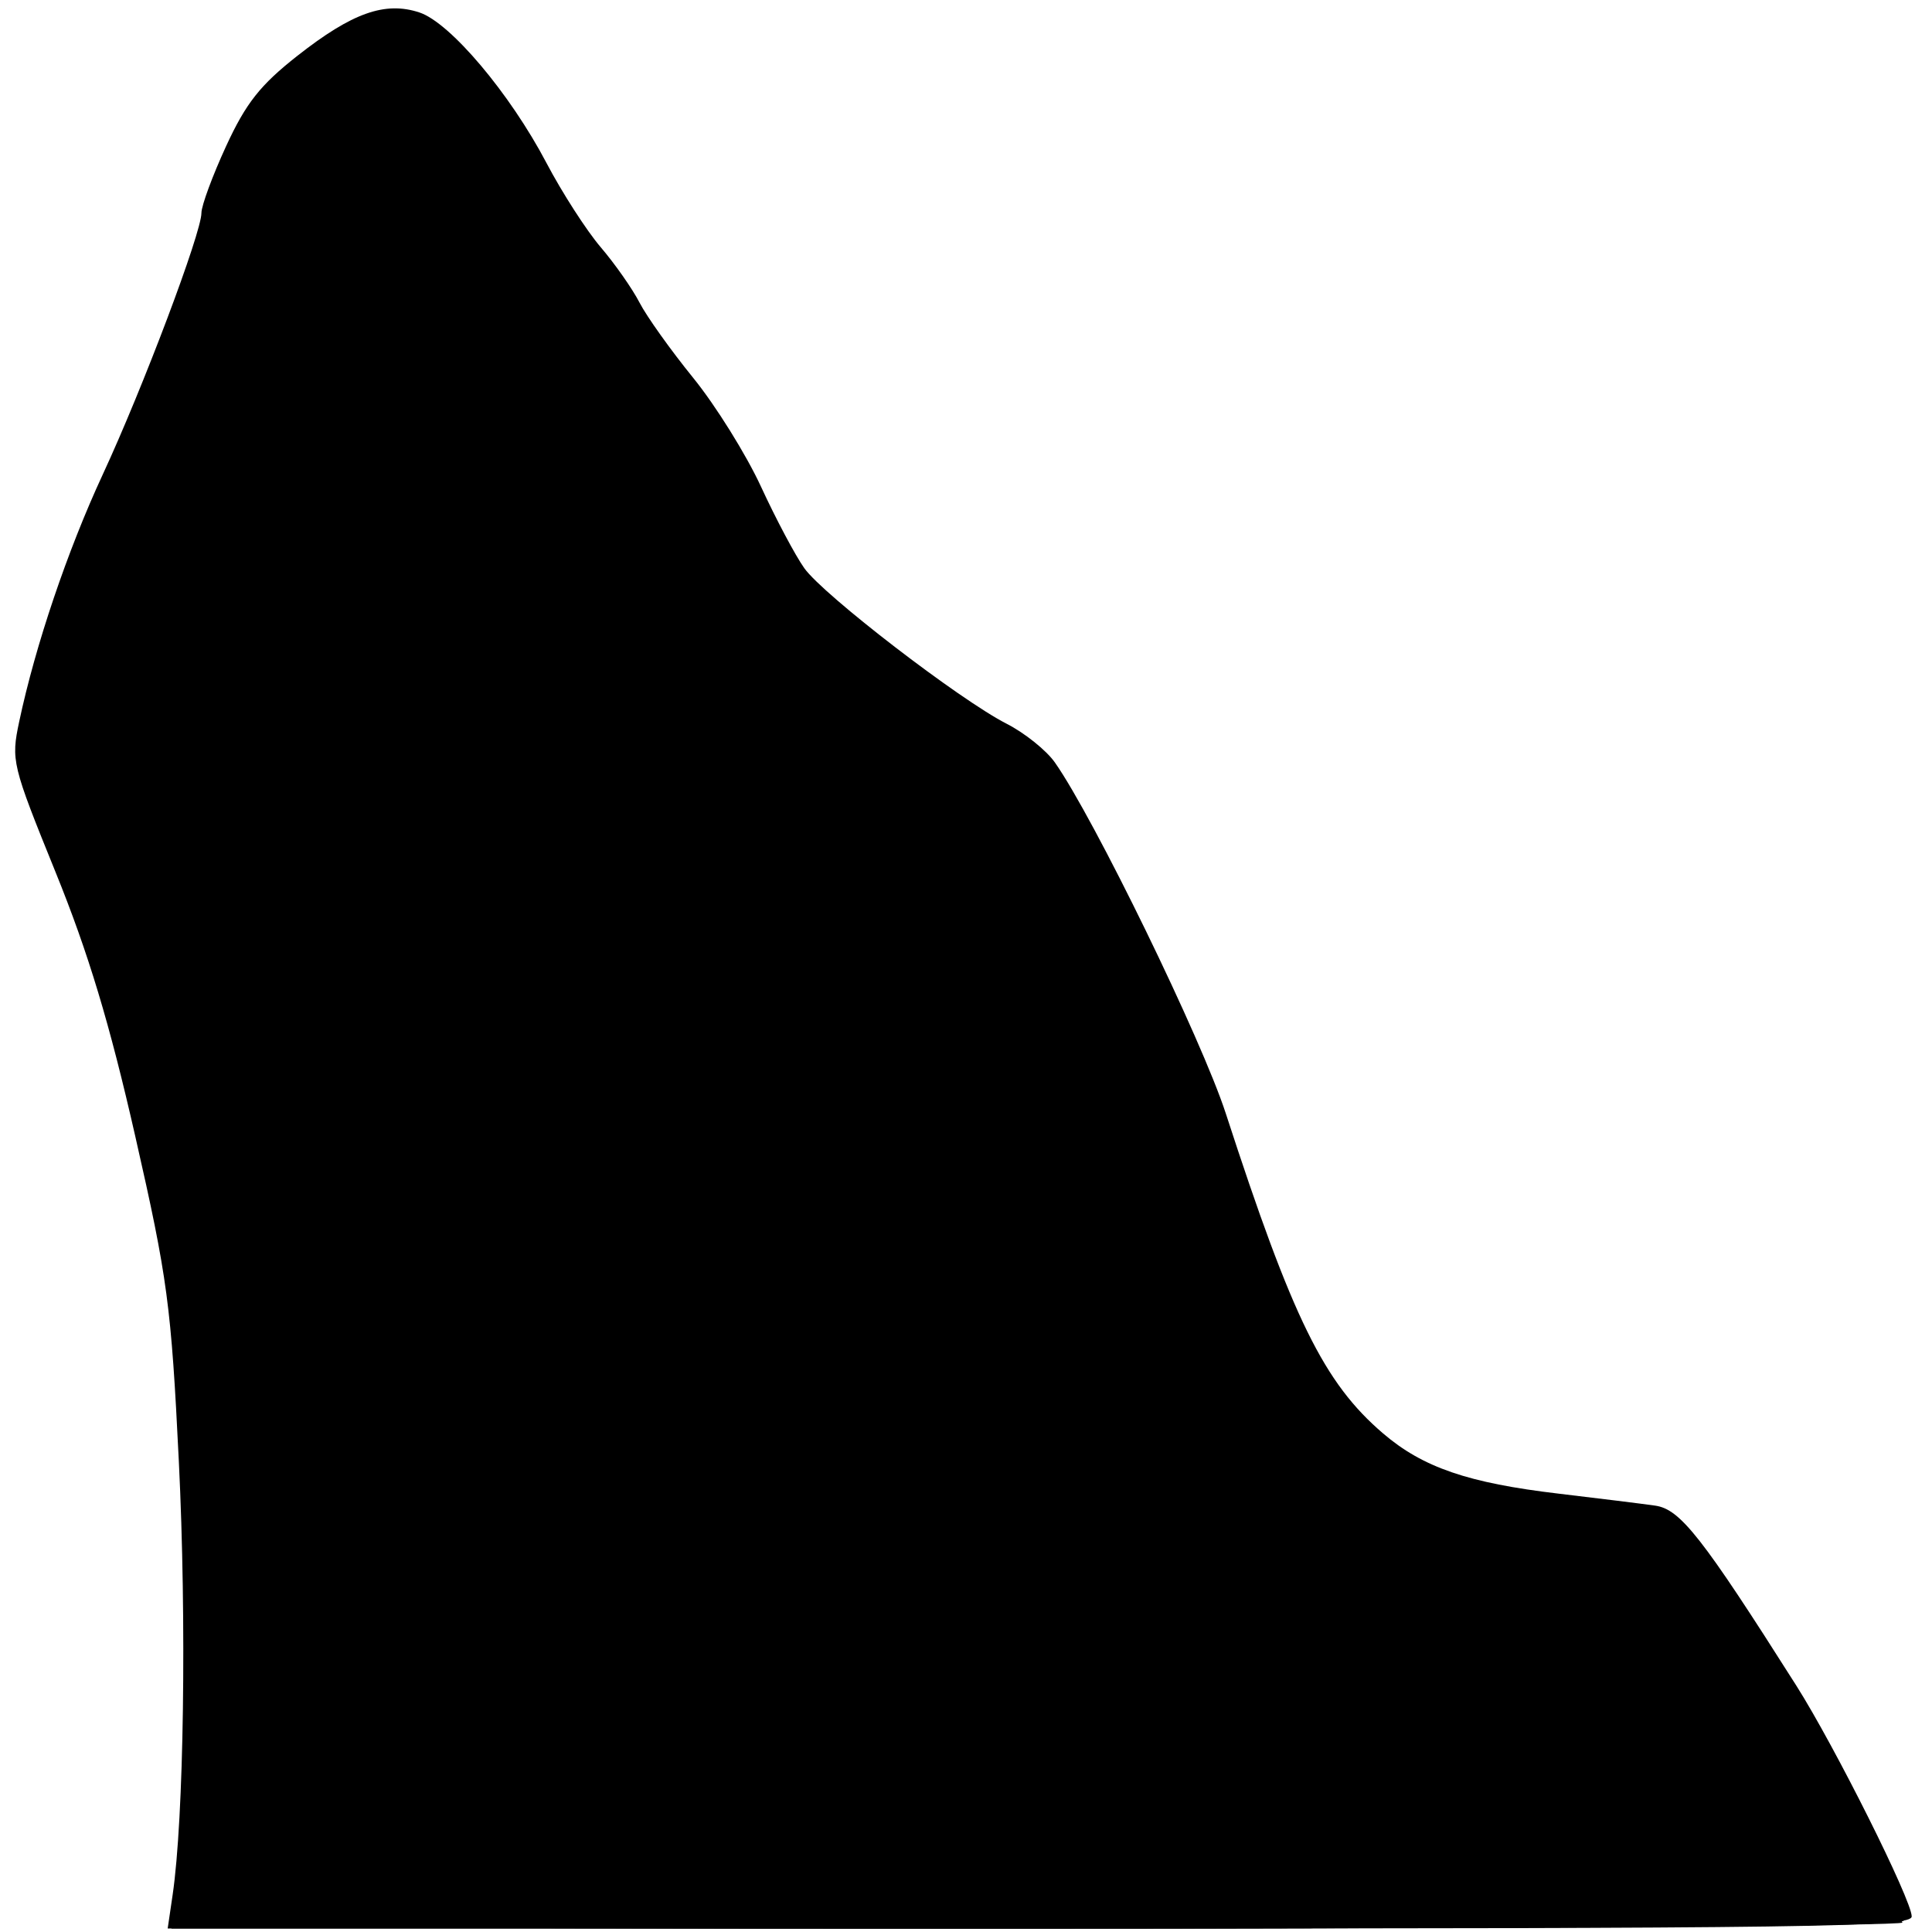
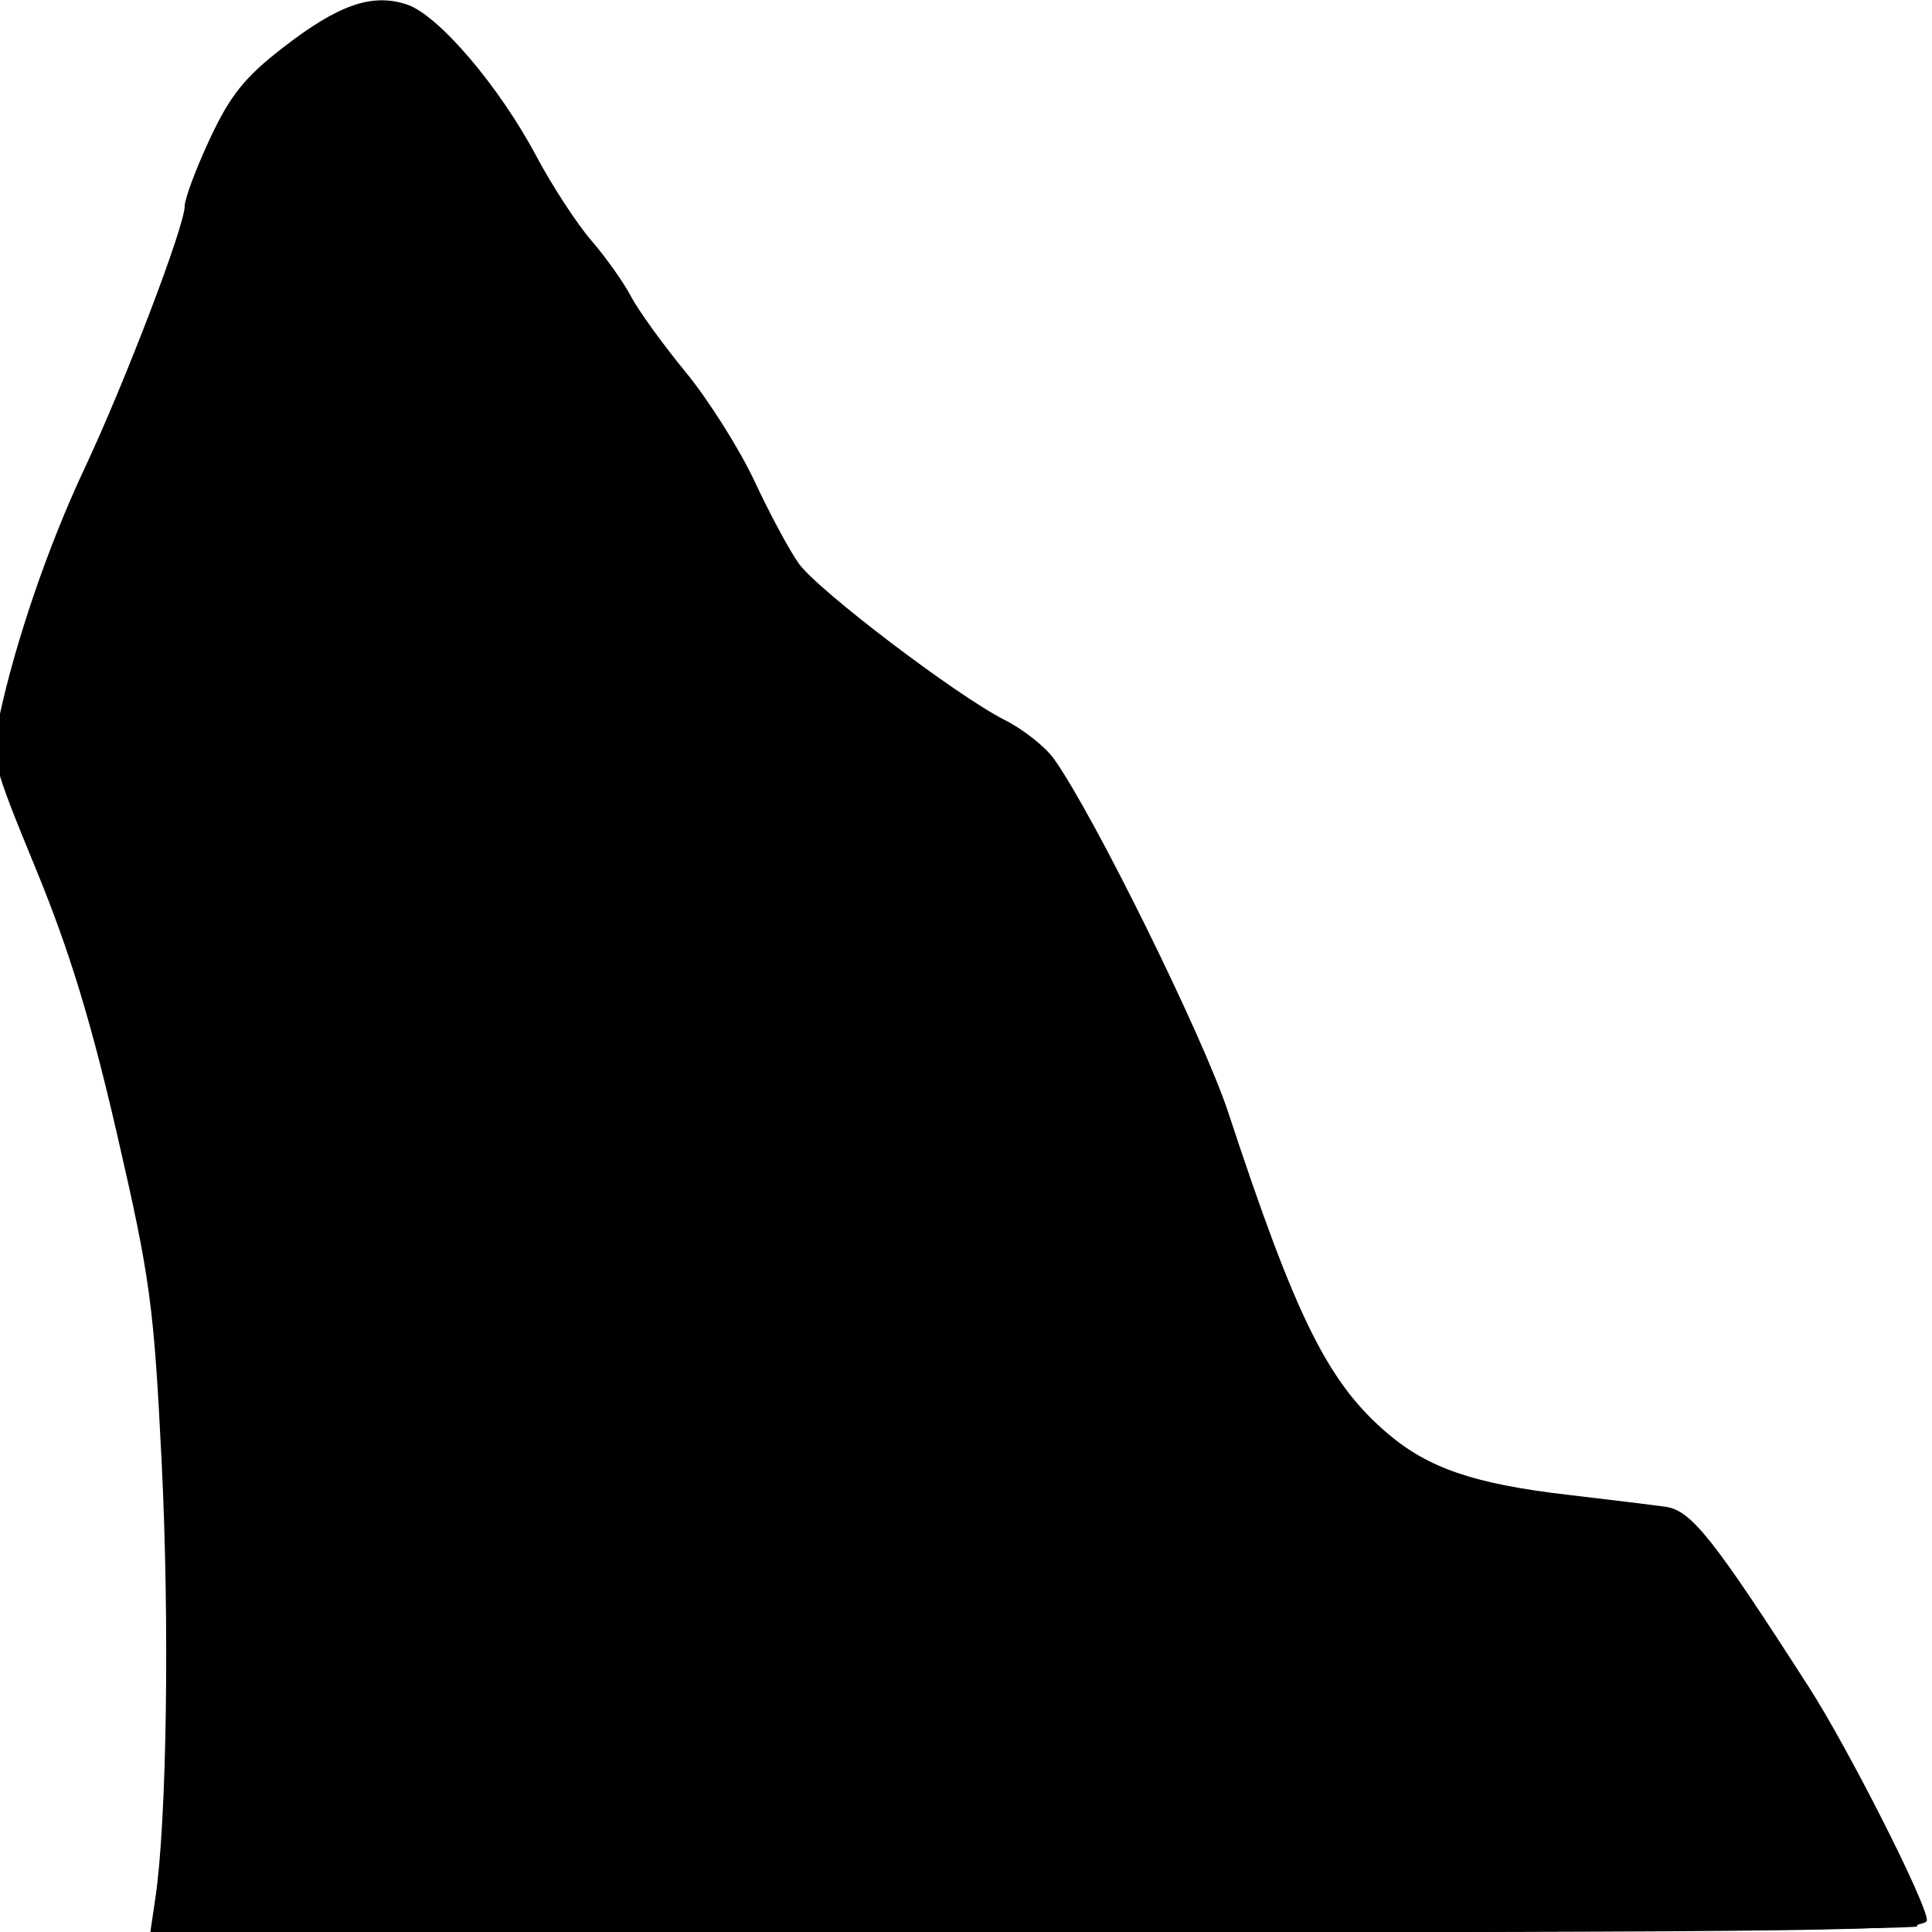
- <svg xmlns="http://www.w3.org/2000/svg" version="1.1" id="svg490" width="14" height="14" viewBox="0 0 78.08 78.08">
+ <svg xmlns="http://www.w3.org/2000/svg" version="1.1" id="svg490" width="14" height="14" viewBox="0 0 14 14">
  <defs id="defs494" />
-   <g id="g500" transform="translate(0.1406651,-0.1406647)">
+   <g id="g500" transform="matrix(0.1826539,0,0,0.1804091,-0.122981,-0.08420894)">
    <path style="fill:#000000;stroke-width:0.32" d="M 6.836,76.72 C 7.29,73.638 7.405,65.656 7.087,59.2 6.777,52.881 6.633,51.811 5.33,46.08 4.288,41.493 3.432,38.659 2.102,35.381 0.342,31.043 0.302,30.877 0.636,29.301 1.286,26.233 2.583,22.396 4.01,19.321 5.634,15.823 8,9.552 8,8.747 c 0,-0.295 0.45,-1.512 1,-2.706 0.799,-1.733 1.379,-2.468 2.882,-3.648 2.209,-1.736 3.539,-2.208 4.927,-1.749 1.243,0.41 3.658,3.27 5.137,6.085 0.628,1.195 1.614,2.727 2.191,3.403 0.577,0.676 1.282,1.683 1.568,2.238 0.286,0.555 1.261,1.923 2.168,3.04 0.907,1.117 2.142,3.099 2.744,4.404 0.602,1.305 1.389,2.786 1.748,3.29 0.772,1.085 6.277,5.317 8.174,6.285 0.73,0.372 1.608,1.076 1.951,1.564 1.58,2.245 5.934,11.187 6.91,14.191 2.699,8.302 3.967,10.883 6.355,12.927 1.609,1.377 3.437,2.003 7.11,2.436 1.592,0.188 3.341,0.405 3.886,0.482 1.017,0.145 1.894,1.263 5.703,7.271 1.559,2.459 4.665,8.672 4.665,9.331 0,0.435 -3.854,0.489 -35.242,0.489 H 6.636 Z" id="path508" />
    <path style="fill:#000000;stroke-width:0.32" d="M 7.079,76.88 C 8.047,72.892 7.609,54.697 6.414,49.28 4.578,40.955 3.128,36.268 1.245,32.573 0.912,31.92 0.64,31.091 0.64,30.73 0.64,29.319 2.752,22.979 4.641,18.72 6.634,14.226 8.044,10.41 8.483,8.32 8.823,6.706 10.036,4.453 11.09,3.481 c 1.844,-1.701 3.731,-2.841 4.702,-2.841 1.348,0 4.28,3.046 5.759,5.983 0.612,1.215 1.638,2.838 2.28,3.607 0.642,0.769 1.394,1.842 1.671,2.384 0.277,0.542 1.221,1.905 2.098,3.027 0.877,1.122 2.217,3.3 2.977,4.84 1.6,3.24 3.182,4.817 8.303,8.277 l 3.2,2.163 2.925,5.37 c 1.609,2.954 3.239,6.401 3.622,7.66 0.881,2.892 3.127,9.026 3.768,10.29 2.256,4.447 5.31,6.269 11.284,6.732 4.045,0.314 3.317,-0.306 8.249,7.028 1.109,1.649 4.871,9.186 4.871,9.758 0,0.214 -11.756,0.322 -35.006,0.322 H 6.787 Z" id="path506" />
    <path style="fill:#000000;stroke-width:0.32" d="M 7.199,77.52 C 7.858,75.896 8.087,69.111 7.76,60.903 7.421,52.43 7.398,52.24 5.975,46.08 4.606,40.156 3.099,35.596 1.407,32.255 0.793,31.042 0.707,30.586 0.966,29.904 1.143,29.439 1.653,27.76 2.099,26.174 2.545,24.587 3.64,21.685 4.533,19.725 6.284,15.881 8.64,9.552 8.64,8.69 8.64,8.399 9.06,7.273 9.573,6.189 10.249,4.76 10.967,3.853 12.186,2.89 14.834,0.796 15.496,0.528 16.603,1.101 c 1.35,0.698 3.311,3.063 4.644,5.599 0.642,1.221 1.722,2.923 2.402,3.783 0.679,0.859 1.47,2.017 1.758,2.573 0.287,0.556 1.186,1.825 1.996,2.819 0.81,0.995 2.099,3.076 2.865,4.625 0.765,1.549 1.894,3.319 2.509,3.934 1.257,1.257 7.294,5.645 7.766,5.645 0.634,0 1.686,1.59 4.337,6.56 1.959,3.673 3.202,6.522 4.397,10.08 3.828,11.394 5.966,13.639 13.764,14.457 4.366,0.458 4.282,0.425 5.361,2.096 0.542,0.84 1.729,2.607 2.638,3.927 1.284,1.864 3.792,6.544 5.703,10.64 0.062,0.132 -15.611,0.24 -34.829,0.24 -33.15,0 -34.929,-0.029 -34.714,-0.56 z" id="path504" />
    <path style="fill:#000000;stroke-width:0.32" d="m 7.517,77.52 c 0.658,-1.634 0.853,-6.039 0.655,-14.8 C 7.974,53.943 7.894,52.976 7.027,48.96 5.134,40.187 4.322,37.528 2.027,32.583 L 1.184,30.765 2.235,27.143 c 0.578,-1.992 1.953,-5.646 3.057,-8.12 1.103,-2.474 2.465,-6.002 3.025,-7.84 1.472,-4.827 2.195,-6.285 3.835,-7.73 1.867,-1.646 3.095,-2.27 4.012,-2.04 1.068,0.268 3.394,3.001 4.749,5.58 0.647,1.231 1.687,2.849 2.311,3.596 0.624,0.747 1.363,1.803 1.642,2.345 C 25.144,13.476 26.195,15 27.201,16.32 c 1.006,1.32 2.301,3.441 2.878,4.714 0.766,1.689 1.539,2.769 2.863,4 1.944,1.807 5.33,4.325 6.898,5.128 1.269,0.65 1.903,1.385 2.994,3.468 0.498,0.951 1.709,3.242 2.691,5.09 0.982,1.848 2.1,4.368 2.485,5.6 0.963,3.085 3.165,9.039 3.855,10.422 1.036,2.077 3.034,4.281 4.707,5.191 1.807,0.982 5.596,1.827 8.195,1.827 0.919,0 1.897,0.18 2.175,0.4 1.03,0.818 5.492,7.88 7.165,11.34 0.952,1.969 1.875,3.67 2.052,3.779 0.177,0.109 0.322,0.334 0.322,0.5 0,0.186 -13.191,0.301 -34.594,0.301 -32.82,0 -34.583,-0.029 -34.369,-0.56 z" id="path502" />
  </g>
</svg>
